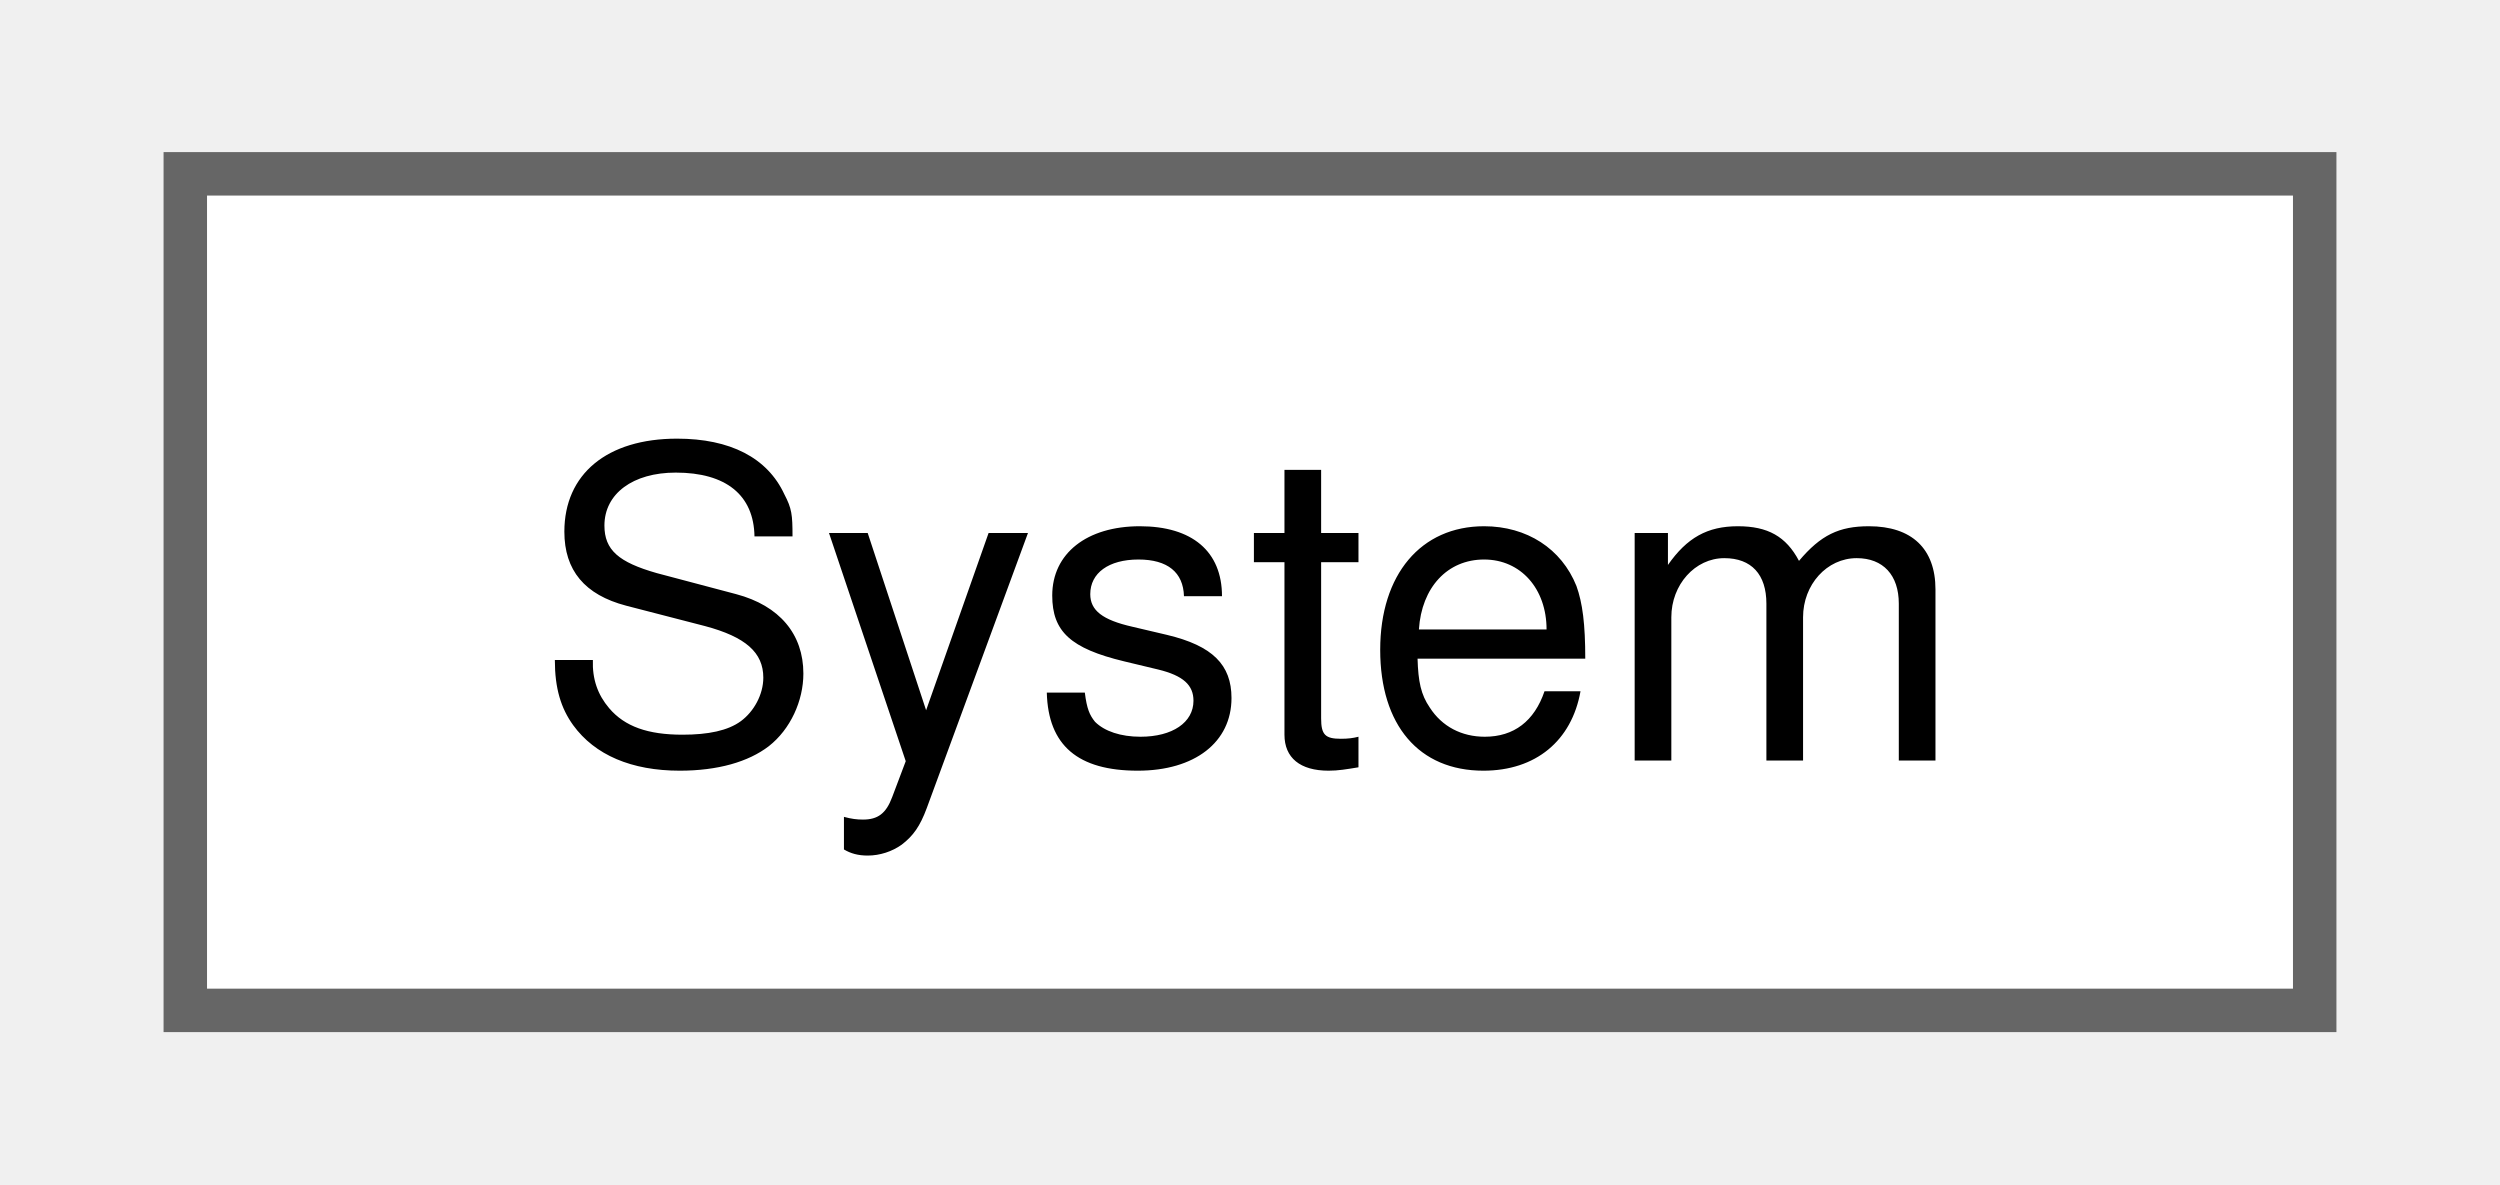
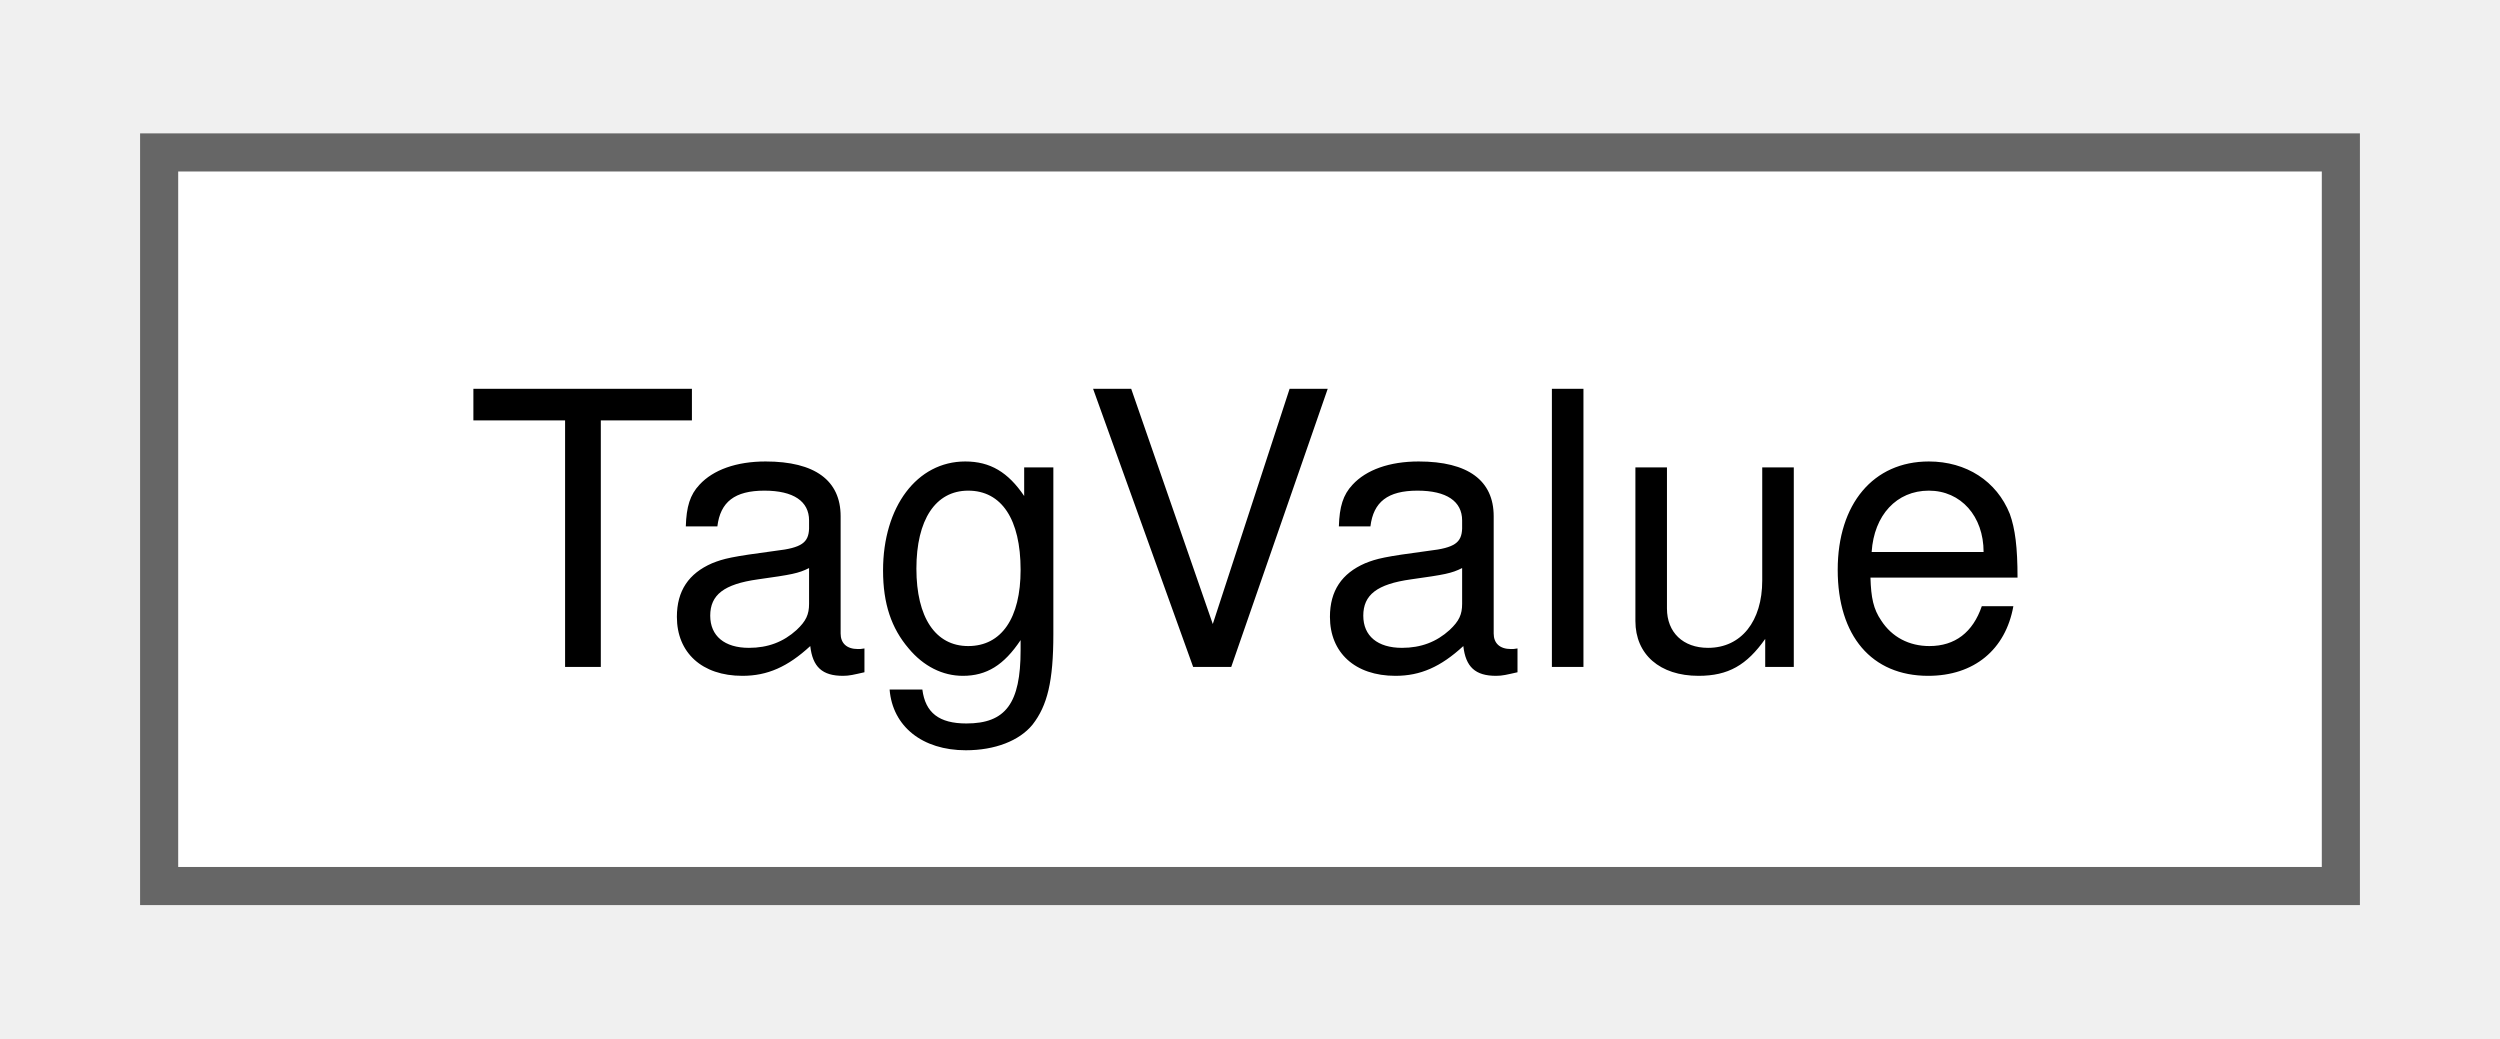
- <svg xmlns="http://www.w3.org/2000/svg" xmlns:xlink="http://www.w3.org/1999/xlink" width="57pt" height="27pt" viewBox="0.00 0.00 57.00 27.25">
+ <svg xmlns="http://www.w3.org/2000/svg" xmlns:xlink="http://www.w3.org/1999/xlink" width="65pt" height="27pt" viewBox="0.00 0.00 65.25 27.25">
  <g id="graph0" class="graph" transform="scale(1 1) rotate(0) translate(4 23.25)">
    <g id="Node000000" class="node">
      <g id="a_Node000000">
-         <a xlink:href="dc/ddb/struct_system.html" target="_top" xlink:title=" ">
-           <polygon fill="white" stroke="#666666" points="49,-19.25 0,-19.25 0,0 49,0 49,-19.25" />
-           <text text-anchor="middle" x="24.5" y="-5.75" font-family="Helvetica,sans-Serif" font-size="10.00">System</text>
+         <a xlink:href="df/d7c/class_tag_value.html" target="_top" xlink:title=" ">
+           <polygon fill="white" stroke="#666666" points="57.25,-19.25 0,-19.25 0,0 57.25,0 57.25,-19.25" />
+           <text text-anchor="middle" x="28.62" y="-5.75" font-family="Helvetica,sans-Serif" font-size="10.00">TagValue</text>
        </a>
      </g>
    </g>
  </g>
</svg>
